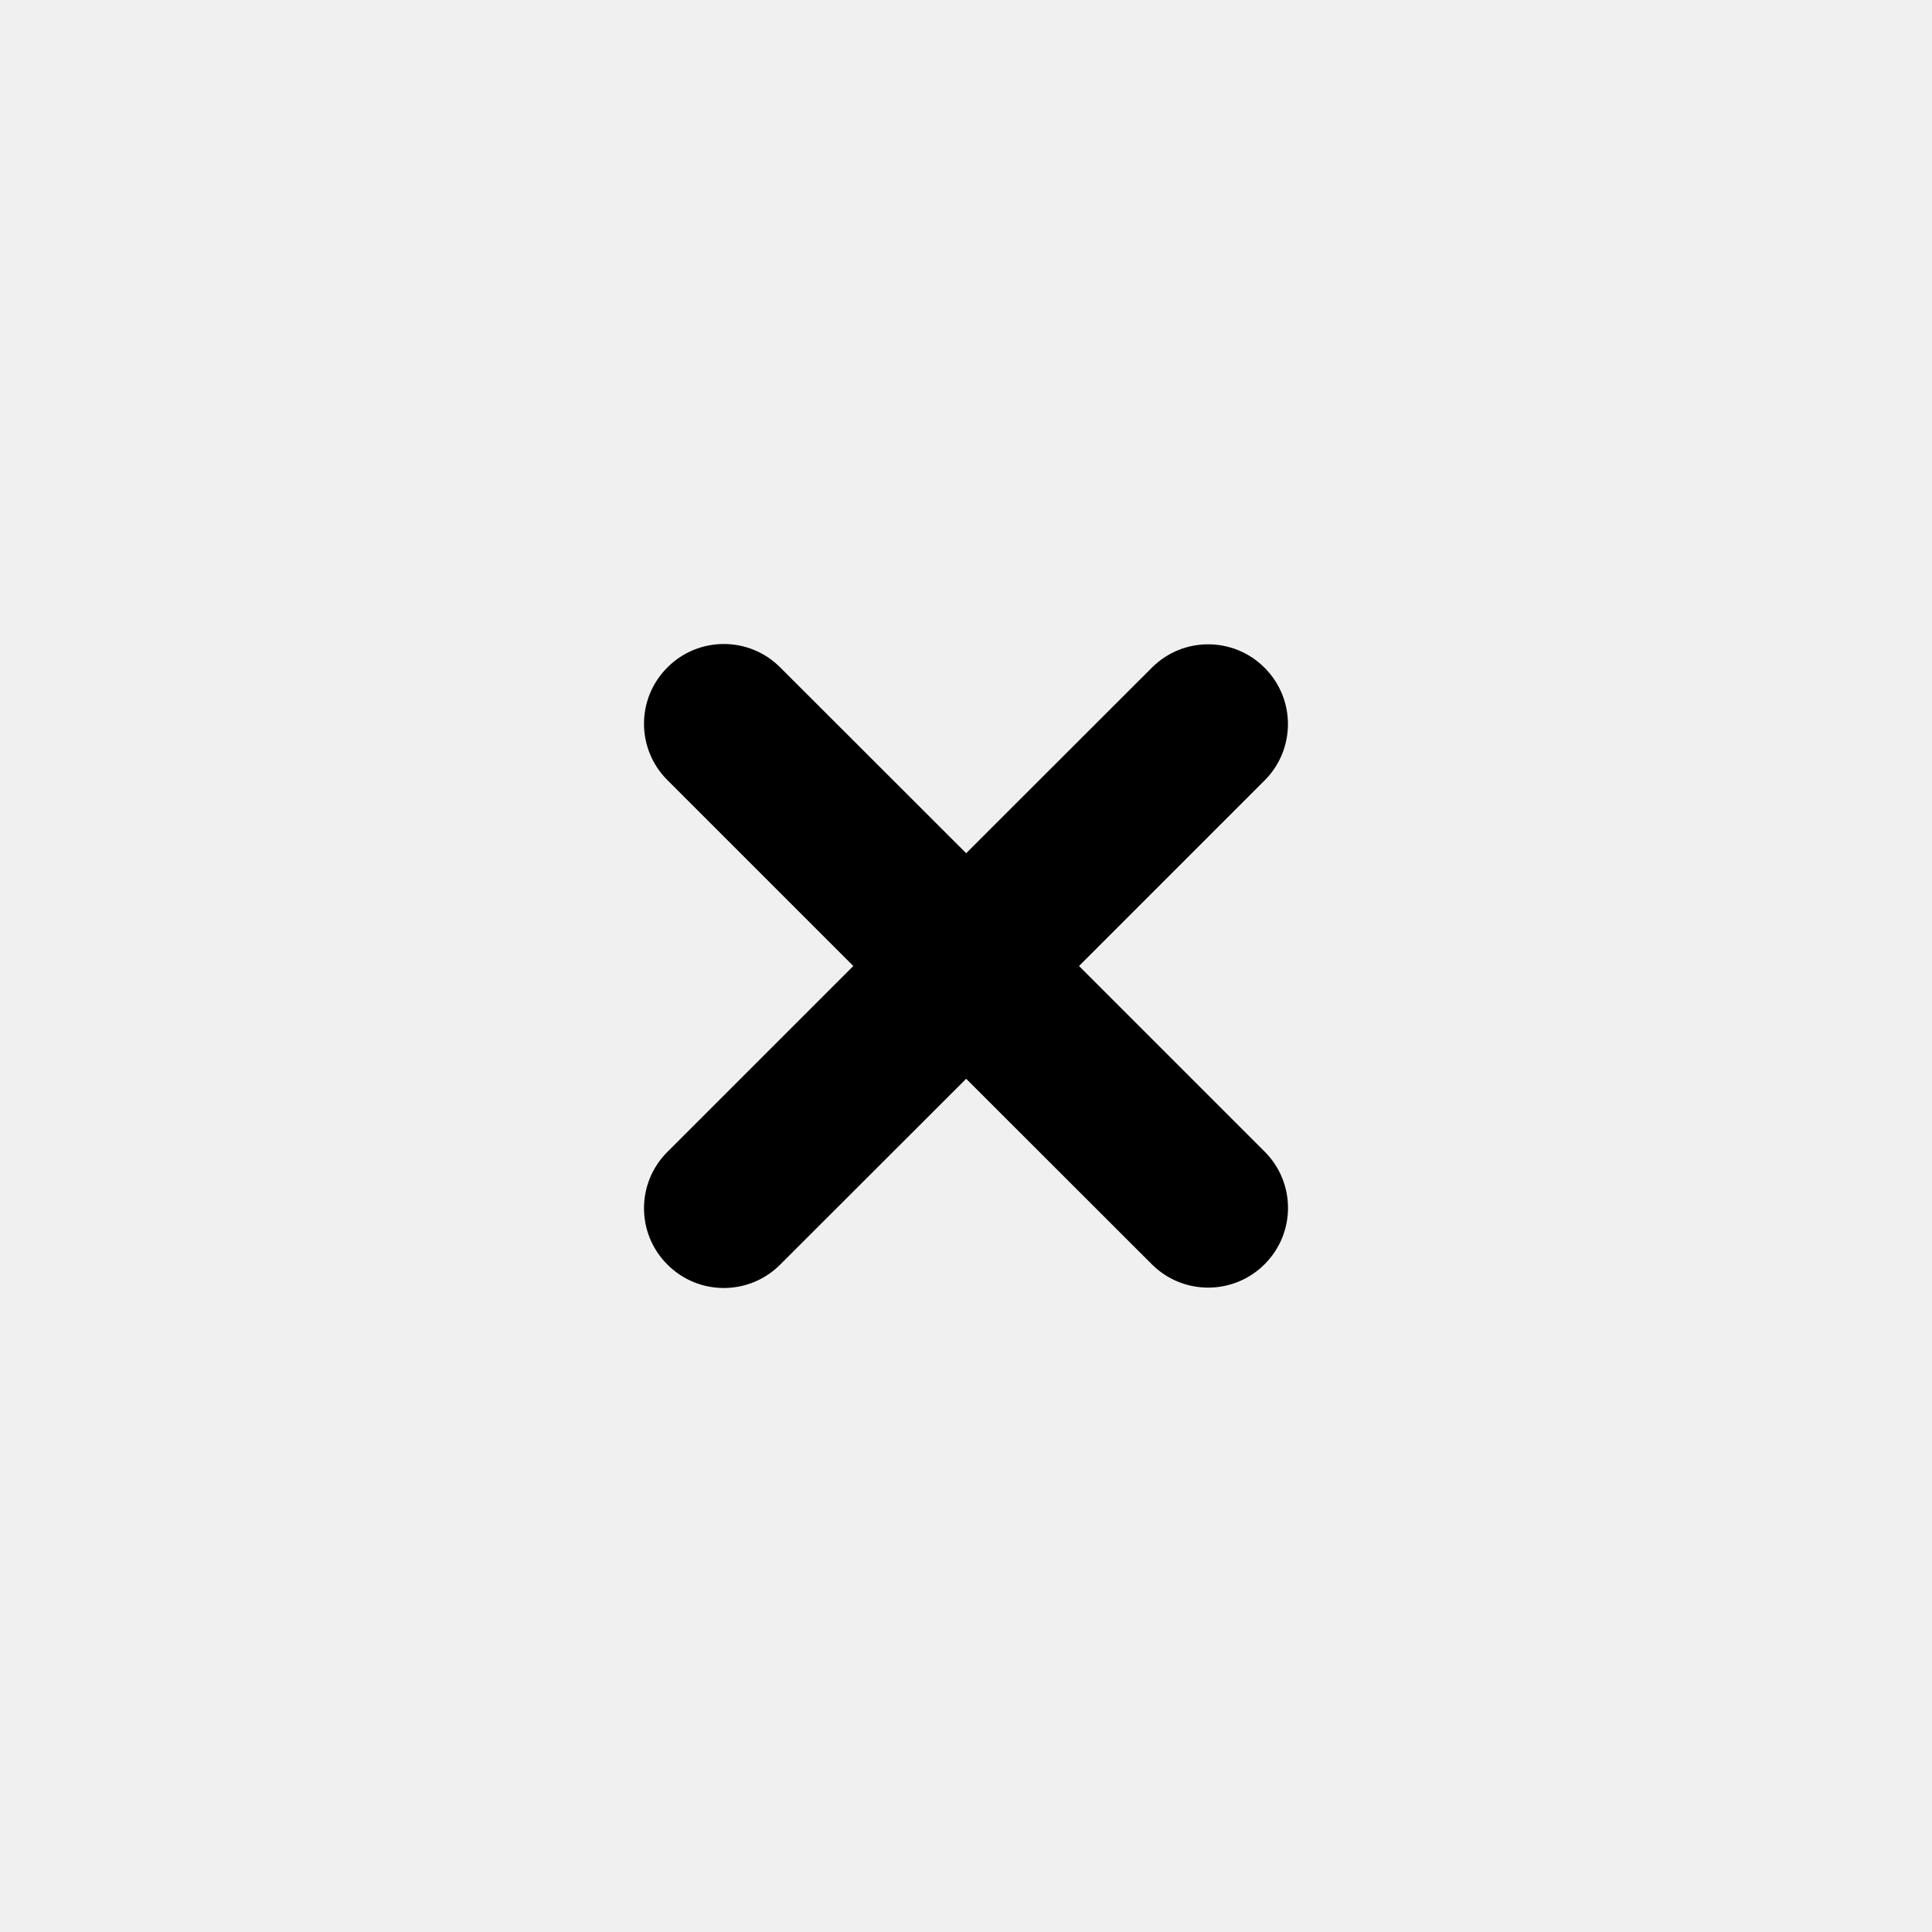
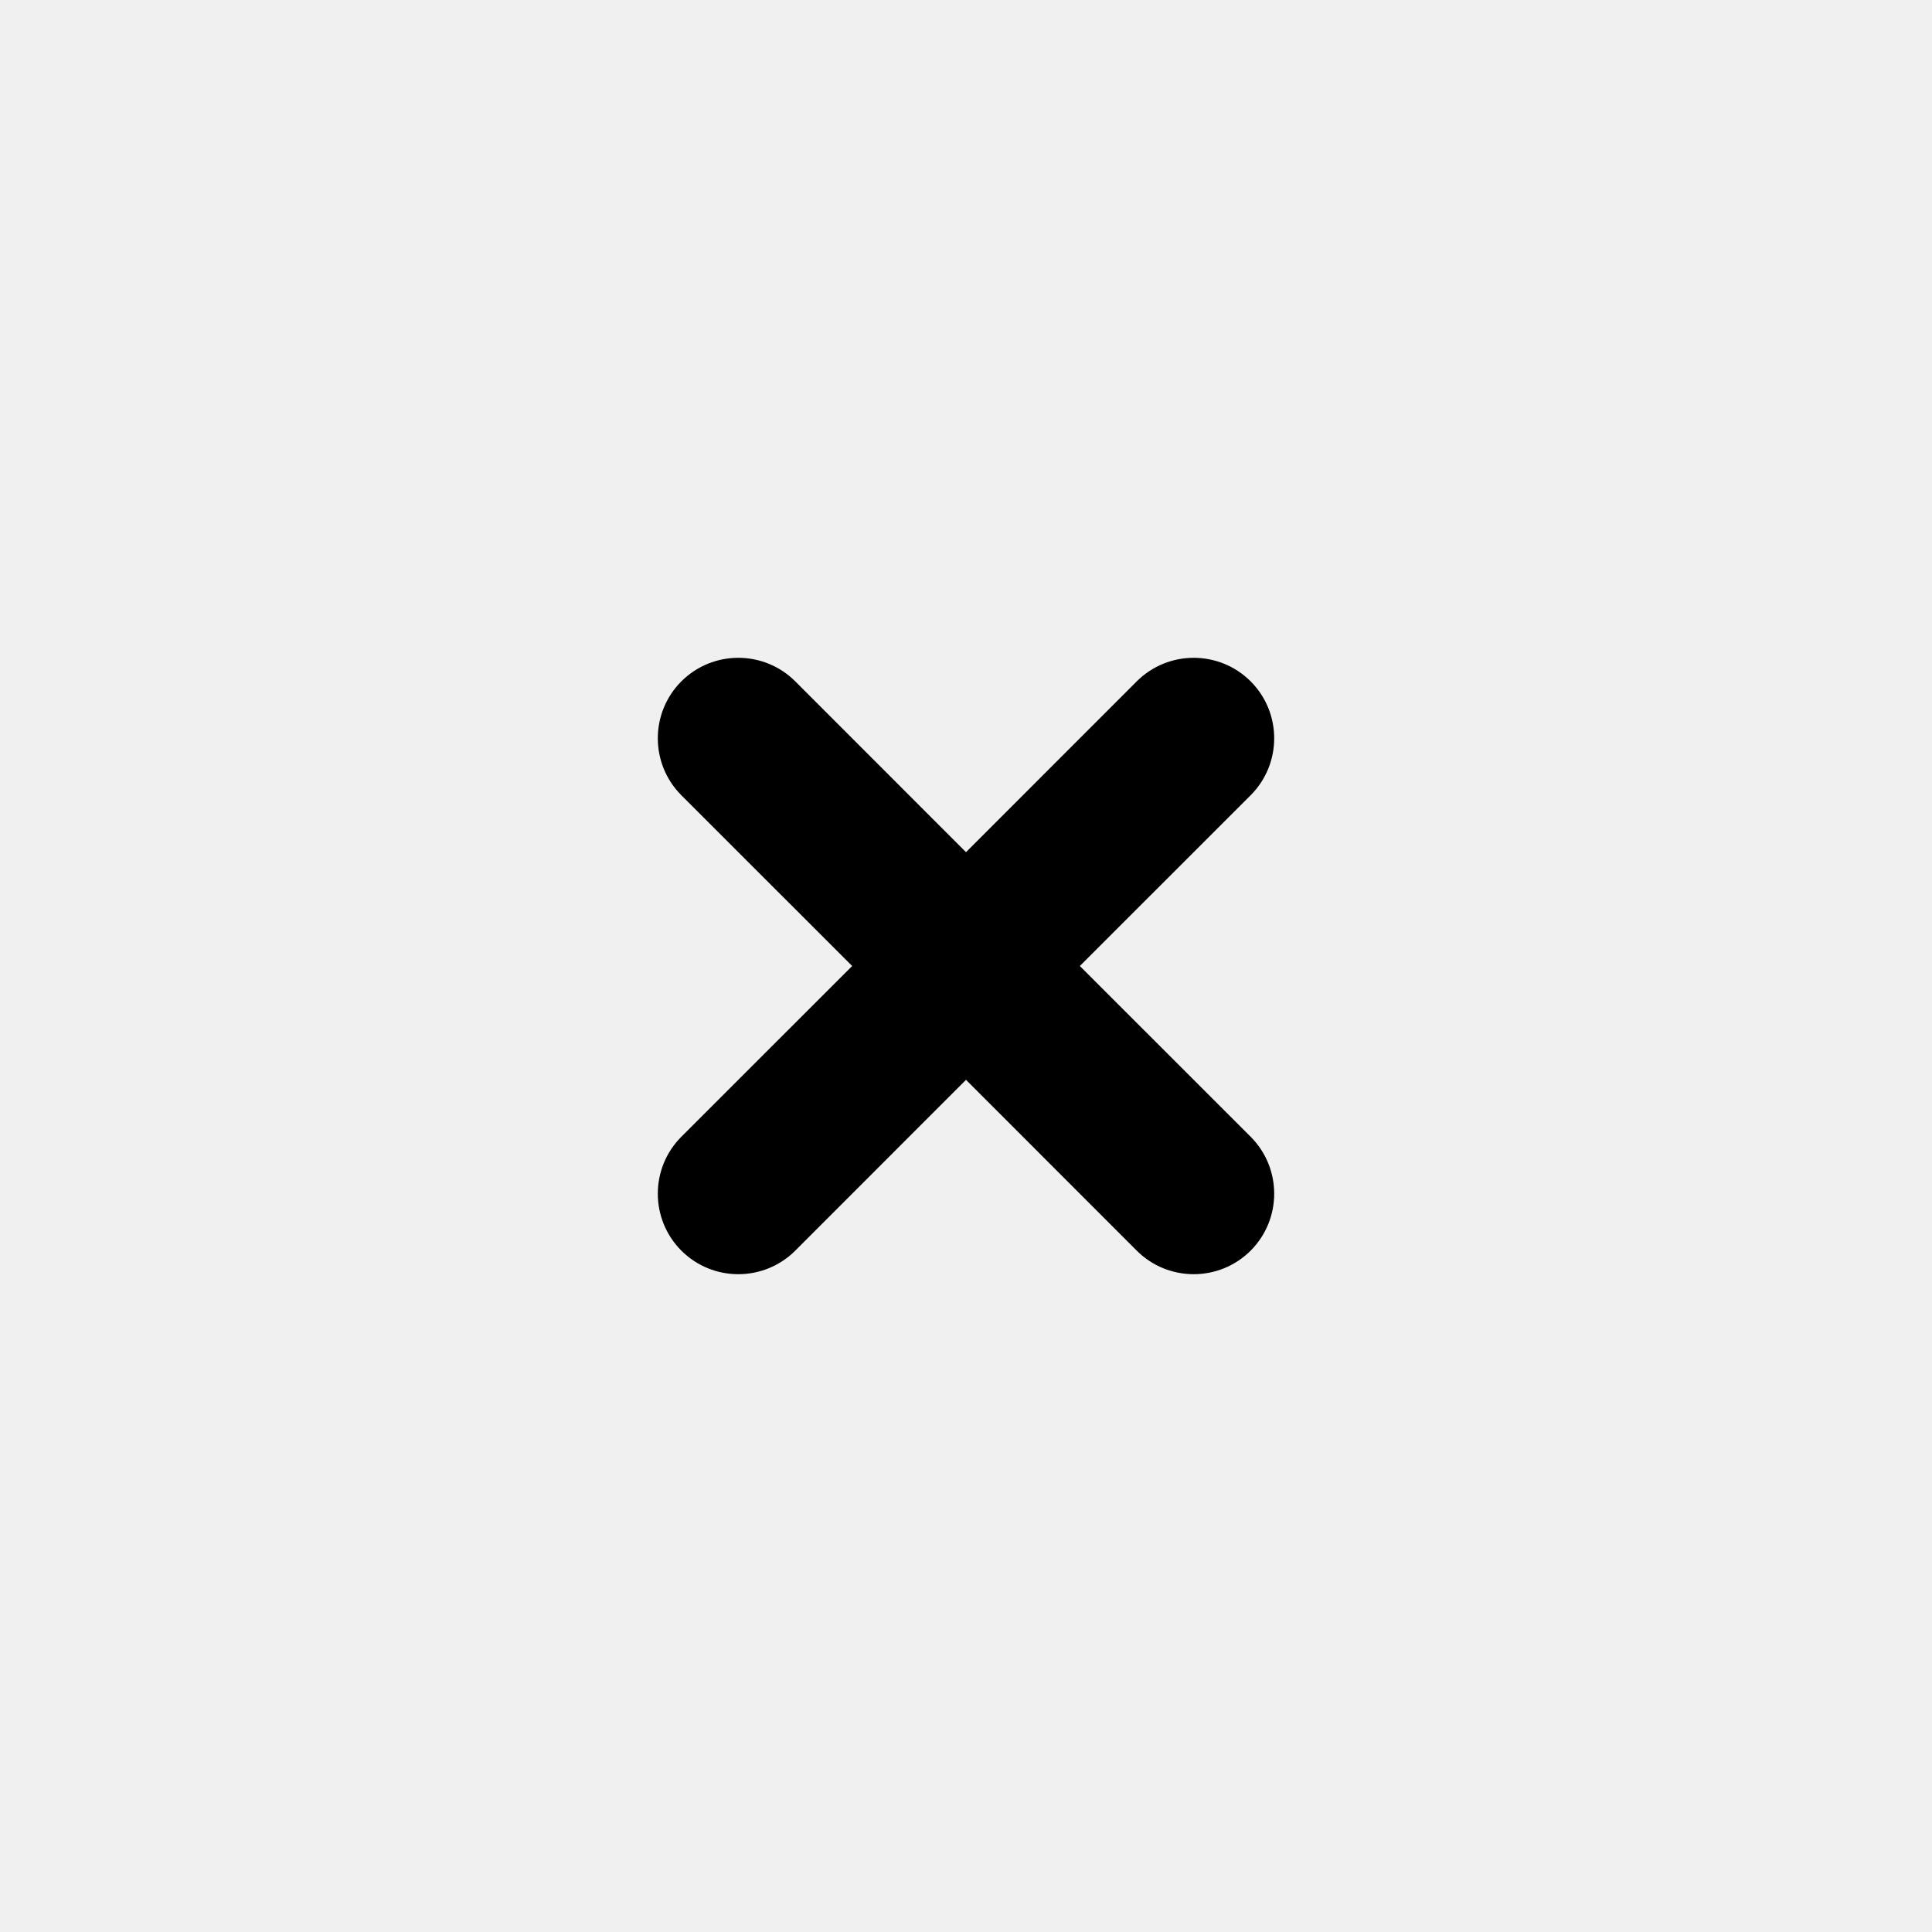
<svg xmlns="http://www.w3.org/2000/svg" xmlns:xlink="http://www.w3.org/1999/xlink" width="24px" height="24px" viewBox="0 0 24 24" version="1.1">
  <defs>
-     <path d="M14.308,15.705 L12.002,13.401 L9.692,15.709 C9.306,16.097 8.677,16.097 8.291,15.709 C7.903,15.323 7.903,14.696 8.291,14.309 L10.6,12 L8.291,9.691 C7.903,9.304 7.903,8.677 8.291,8.291 C8.677,7.903 9.306,7.903 9.692,8.291 L12.002,10.599 L14.308,8.295 C14.694,7.907 15.322,7.907 15.709,8.295 C16.096,8.682 16.096,9.309 15.709,9.695 L13.404,12 L15.709,14.305 C16.097,14.691 16.097,15.319 15.709,15.705 C15.323,16.092 14.694,16.092 14.308,15.705 Z" id="path-1" />
+     <path d="M12,10.586 L14.121,8.464 C14.512,8.074 15.145,8.074 15.536,8.464 C15.926,8.855 15.926,9.488 15.536,9.879 L13.414,12 L15.536,14.121 C15.926,14.512 15.926,15.145 15.536,15.536 C15.145,15.926 14.512,15.926 14.121,15.536 L12,13.414 L9.879,15.536 C9.488,15.926 8.855,15.926 8.464,15.536 C8.074,15.145 8.074,14.512 8.464,14.121 L10.586,12 L8.464,9.879 C8.074,9.488 8.074,8.855 8.464,8.464 C8.855,8.074 9.488,8.074 9.879,8.464 L12,10.586 Z" id="path-1" />
  </defs>
  <g id="cross-small" stroke="none" stroke-width="1" fill="none" fill-rule="evenodd">
    <mask id="mask-2" fill="white">
      <use xlink:href="#path-1" />
    </mask>
-     <use id="Erroricon" fill="#000000" xlink:href="#path-1" />
+     <use id="Mask" fill="#000000" xlink:href="#path-1" />
  </g>
</svg>
